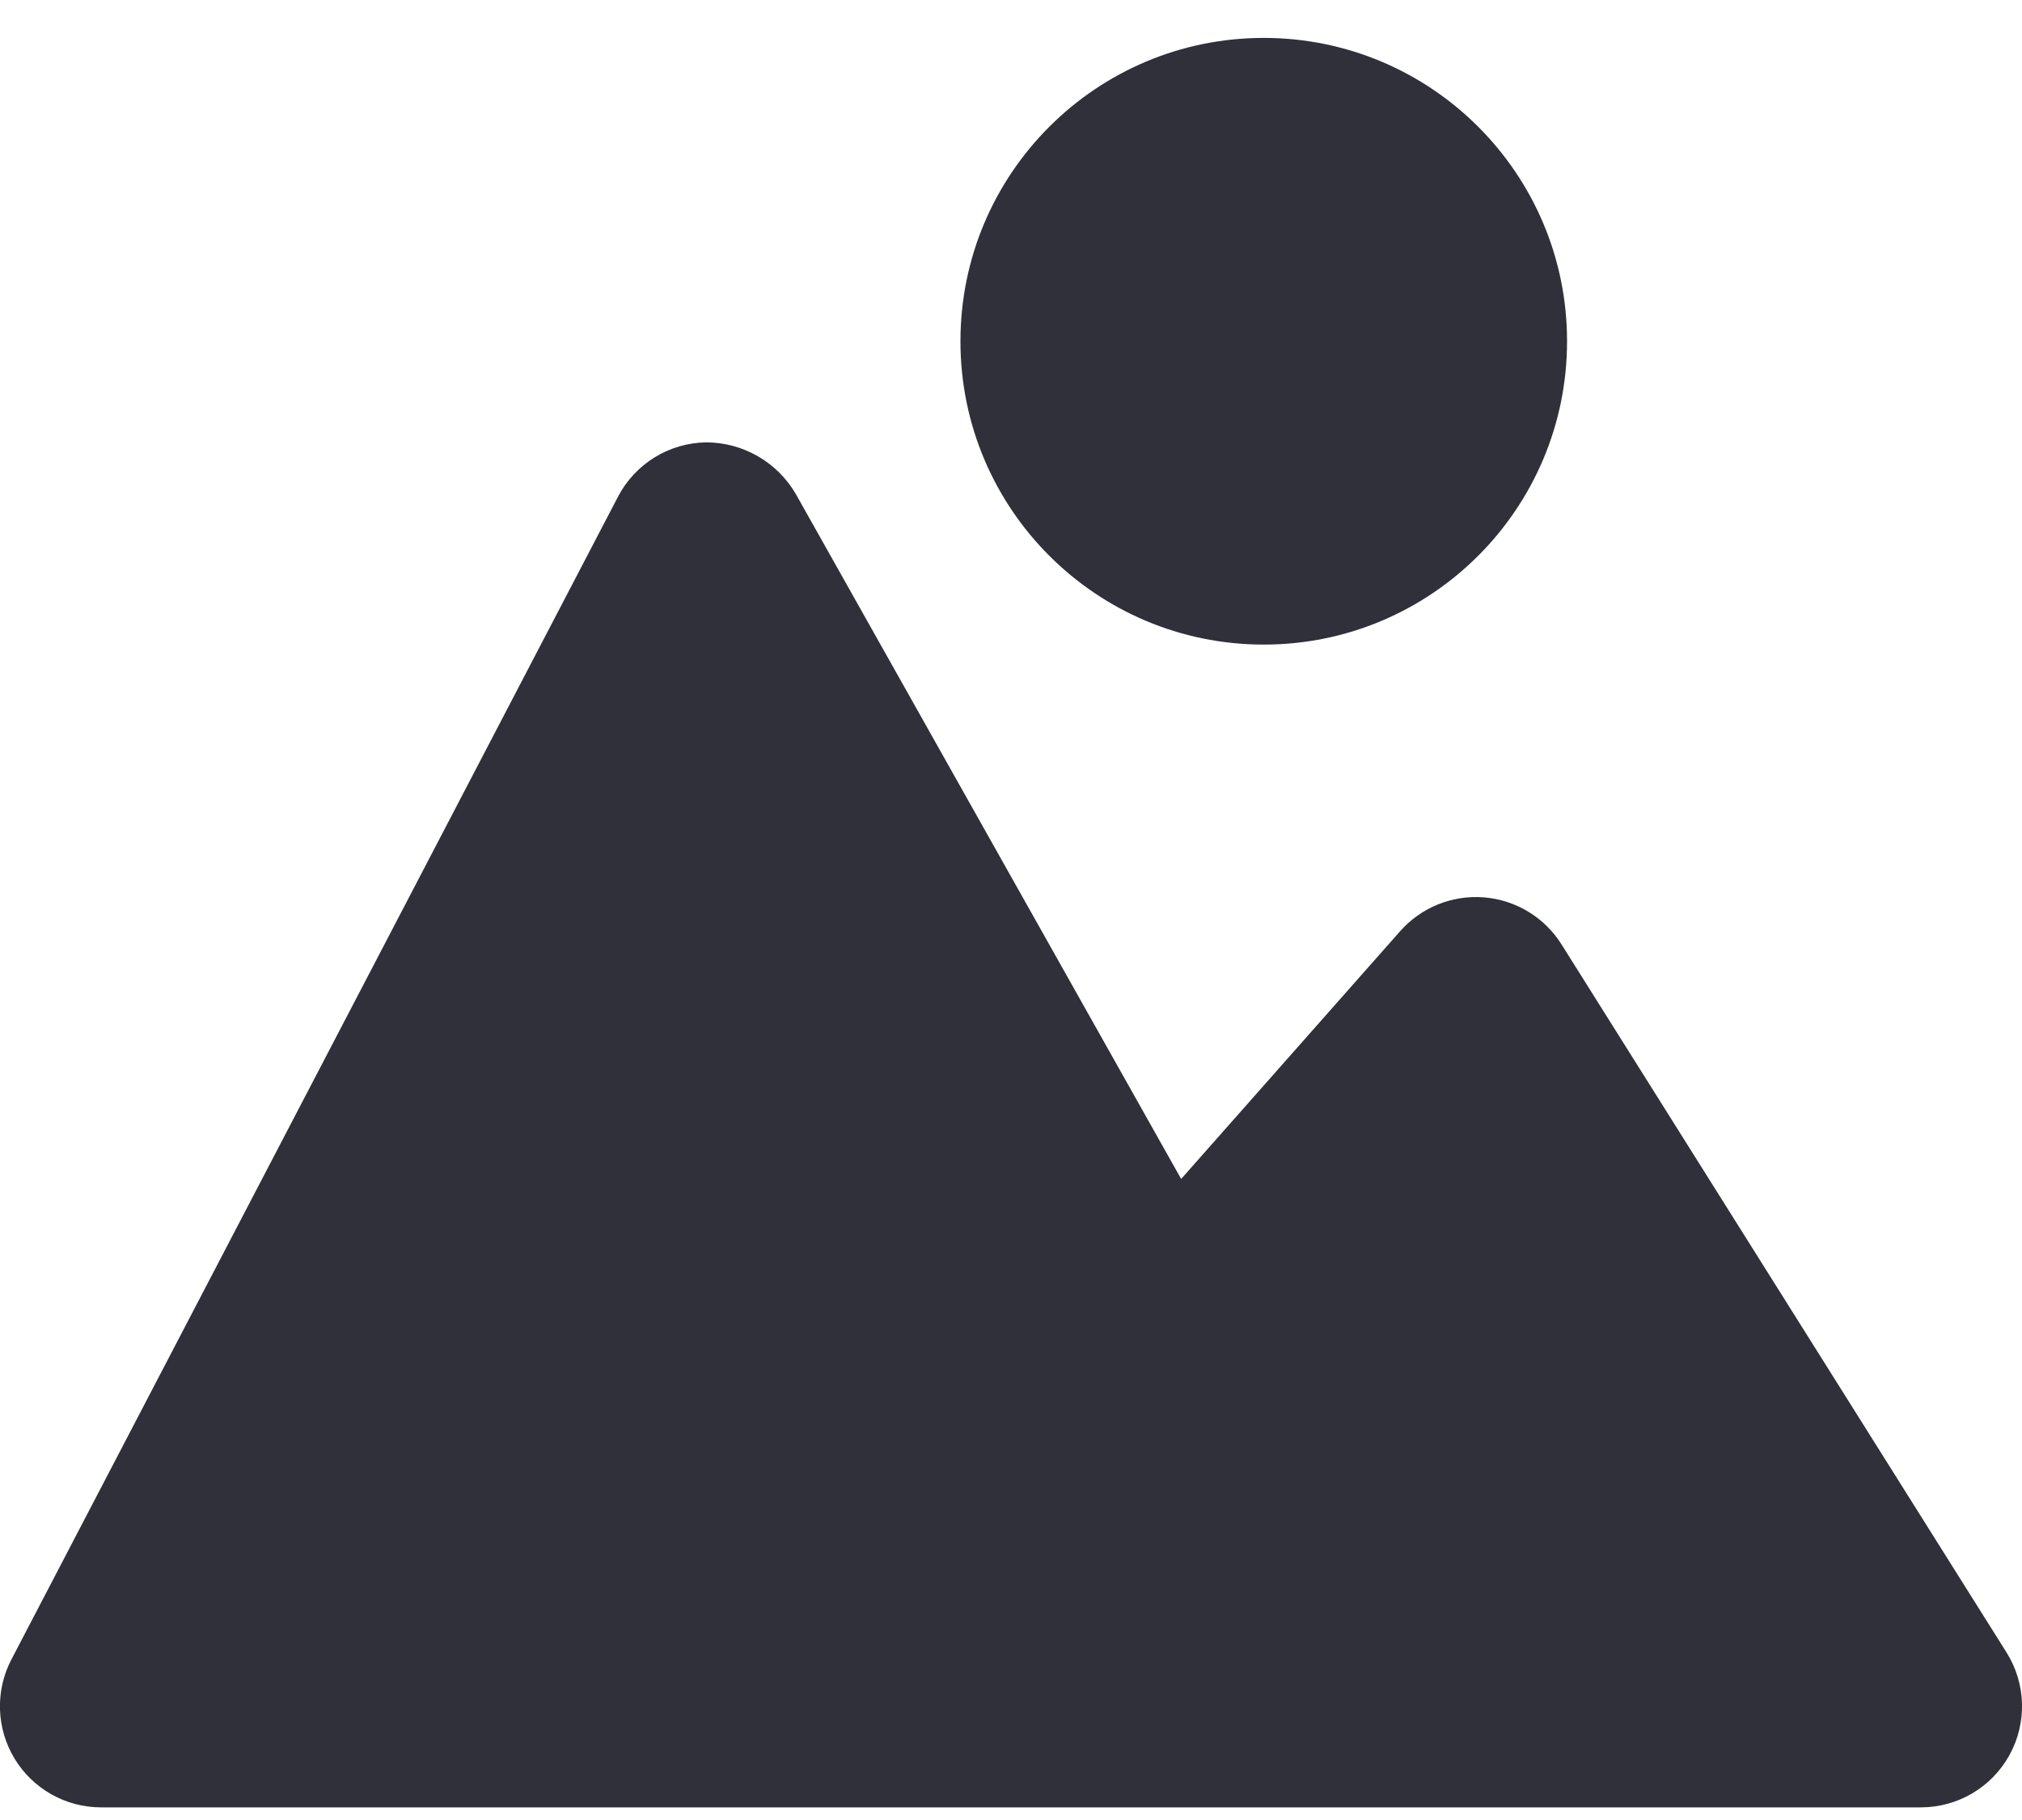
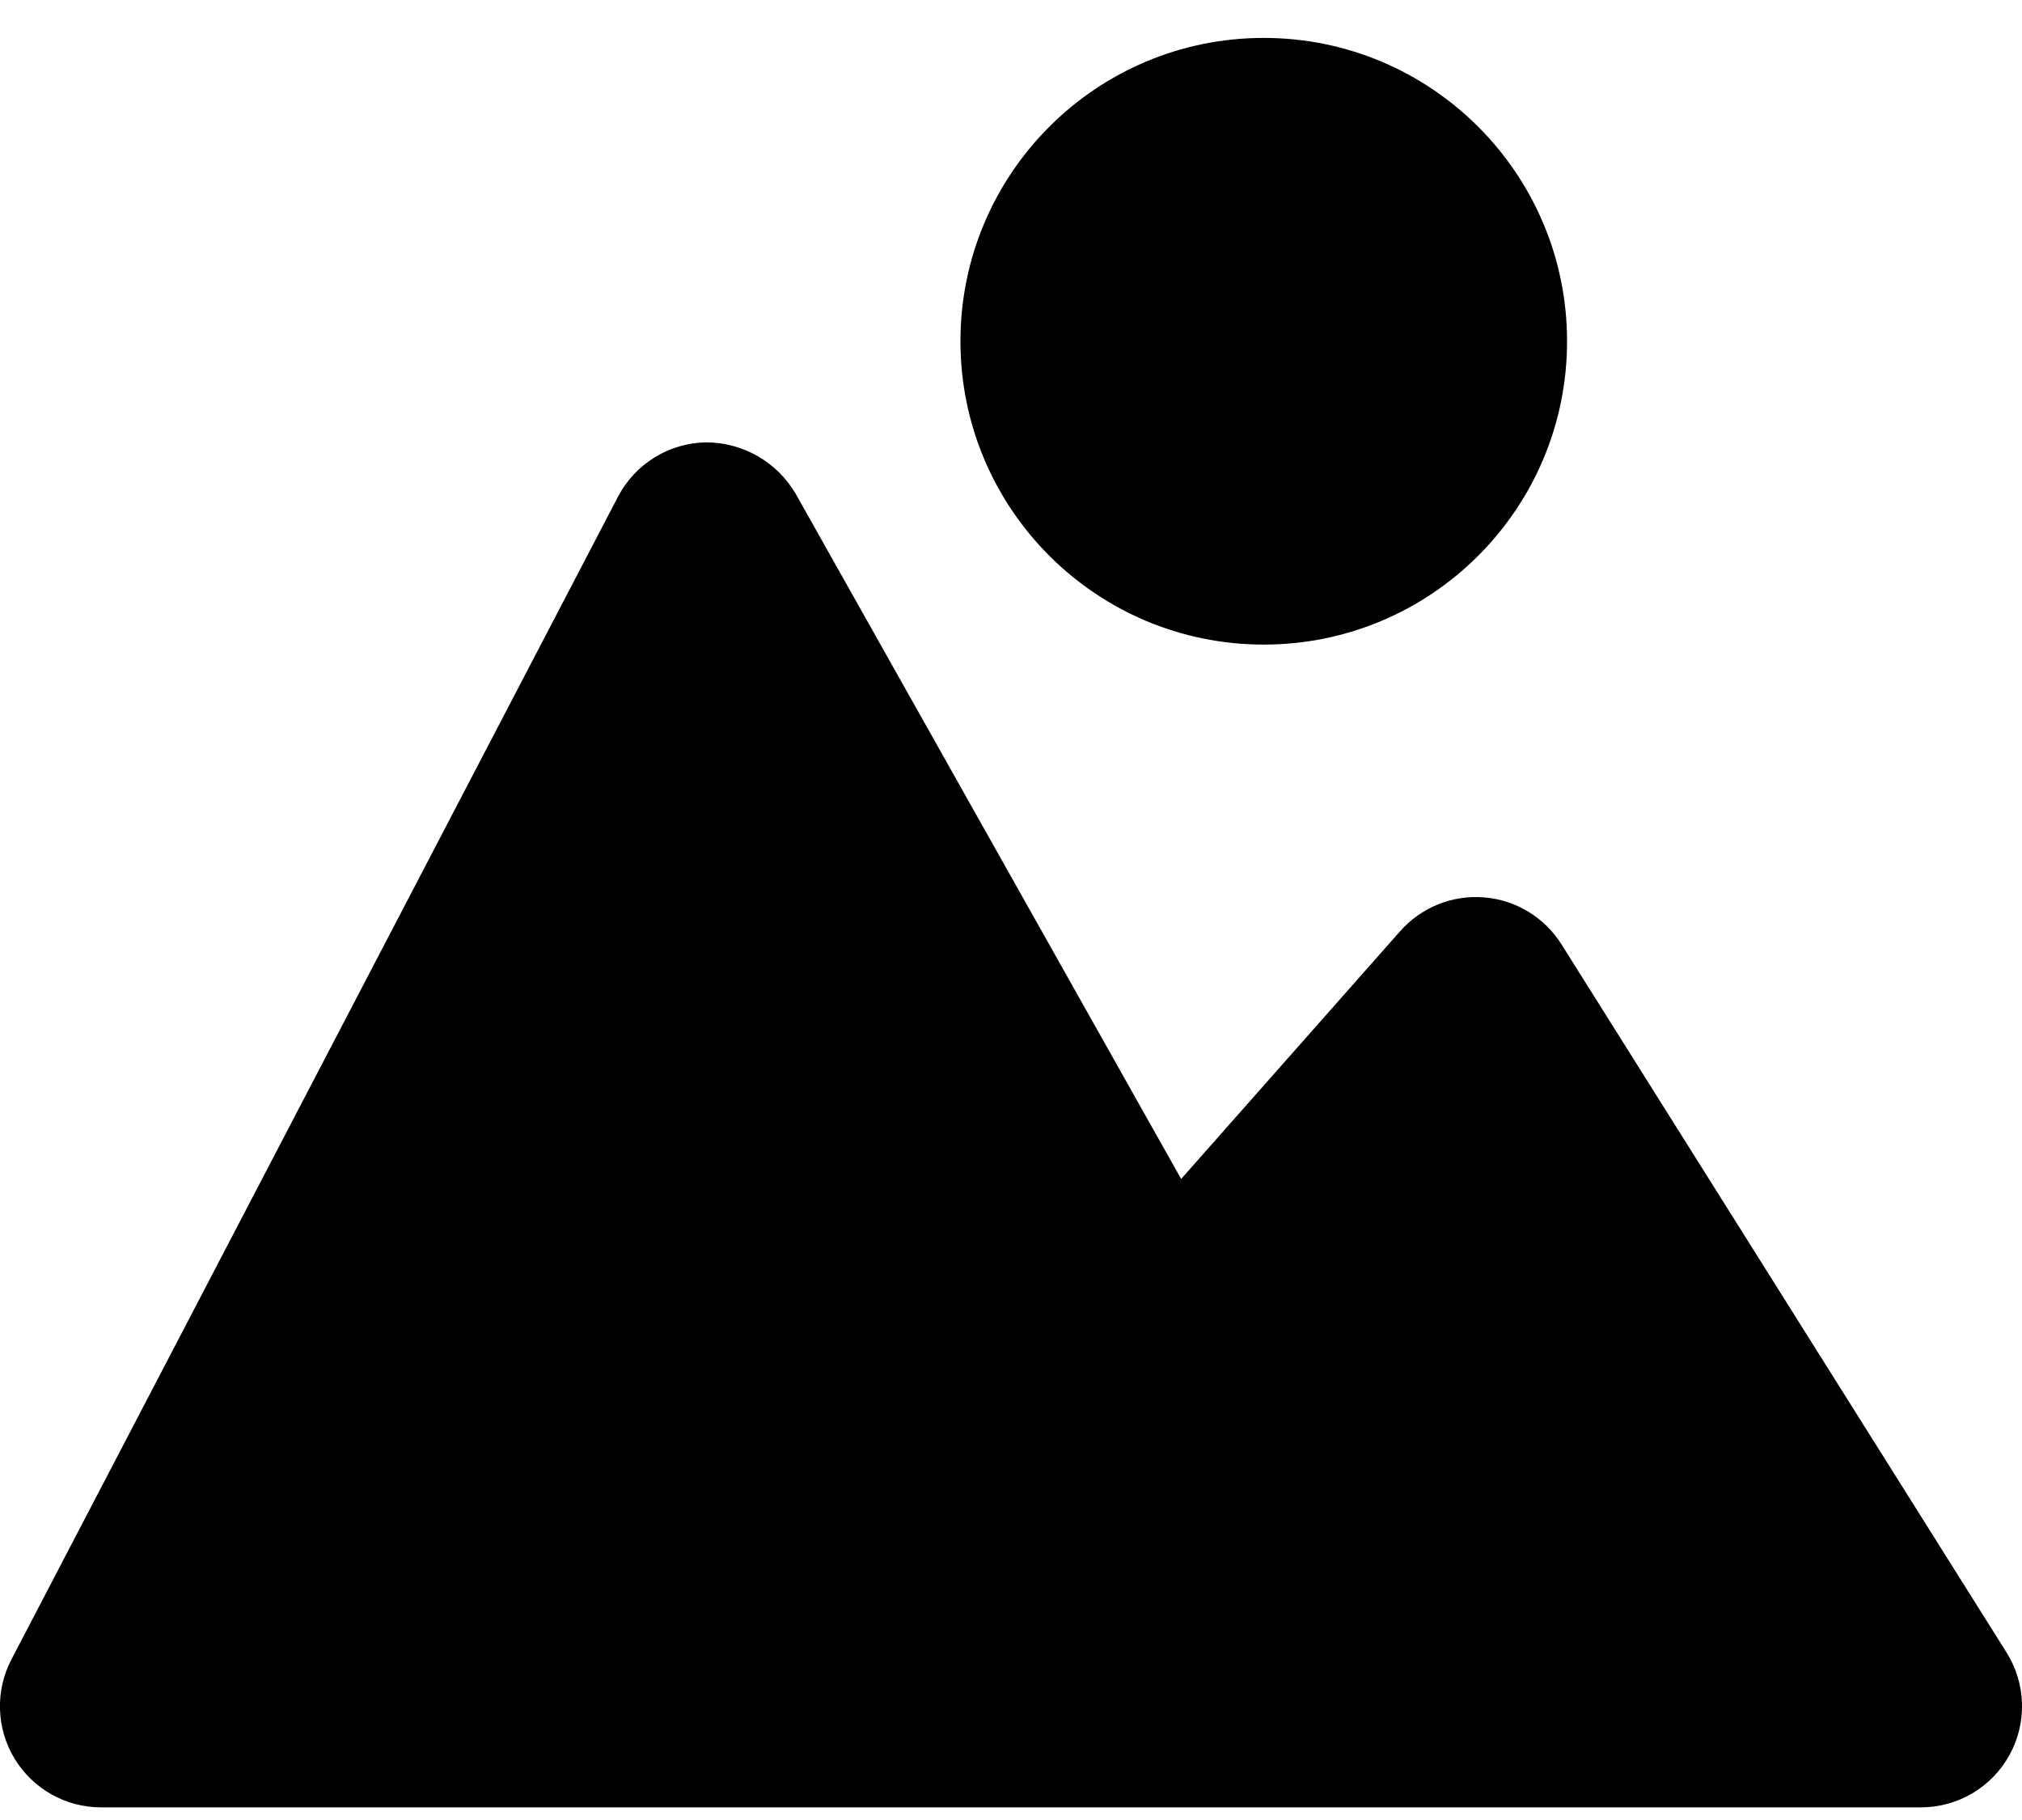
<svg xmlns="http://www.w3.org/2000/svg" width="20" height="18" fill="currentColor" viewBox="0 0 20 18">
-   <path fill="#2F3039" d="m19.847 16.343-4.4-7a1 1 0 0 0-1.6-.131l-2.164 2.448-3.812-6.775a1.028 1.028 0 0 0-.887-.51 1 1 0 0 0-.871.537l-6 11.5A1 1 0 0 0 1 17.875h18a1 1 0 0 0 .847-1.532ZM12.5 6.375a3 3 0 1 0 0-6 3 3 0 0 0 0 6Z" />
+   <path fill="currentColor" d="m19.847 16.343-4.4-7a1 1 0 0 0-1.6-.131l-2.164 2.448-3.812-6.775a1.028 1.028 0 0 0-.887-.51 1 1 0 0 0-.871.537l-6 11.5A1 1 0 0 0 1 17.875h18a1 1 0 0 0 .847-1.532ZM12.5 6.375a3 3 0 1 0 0-6 3 3 0 0 0 0 6Z" />
</svg>
